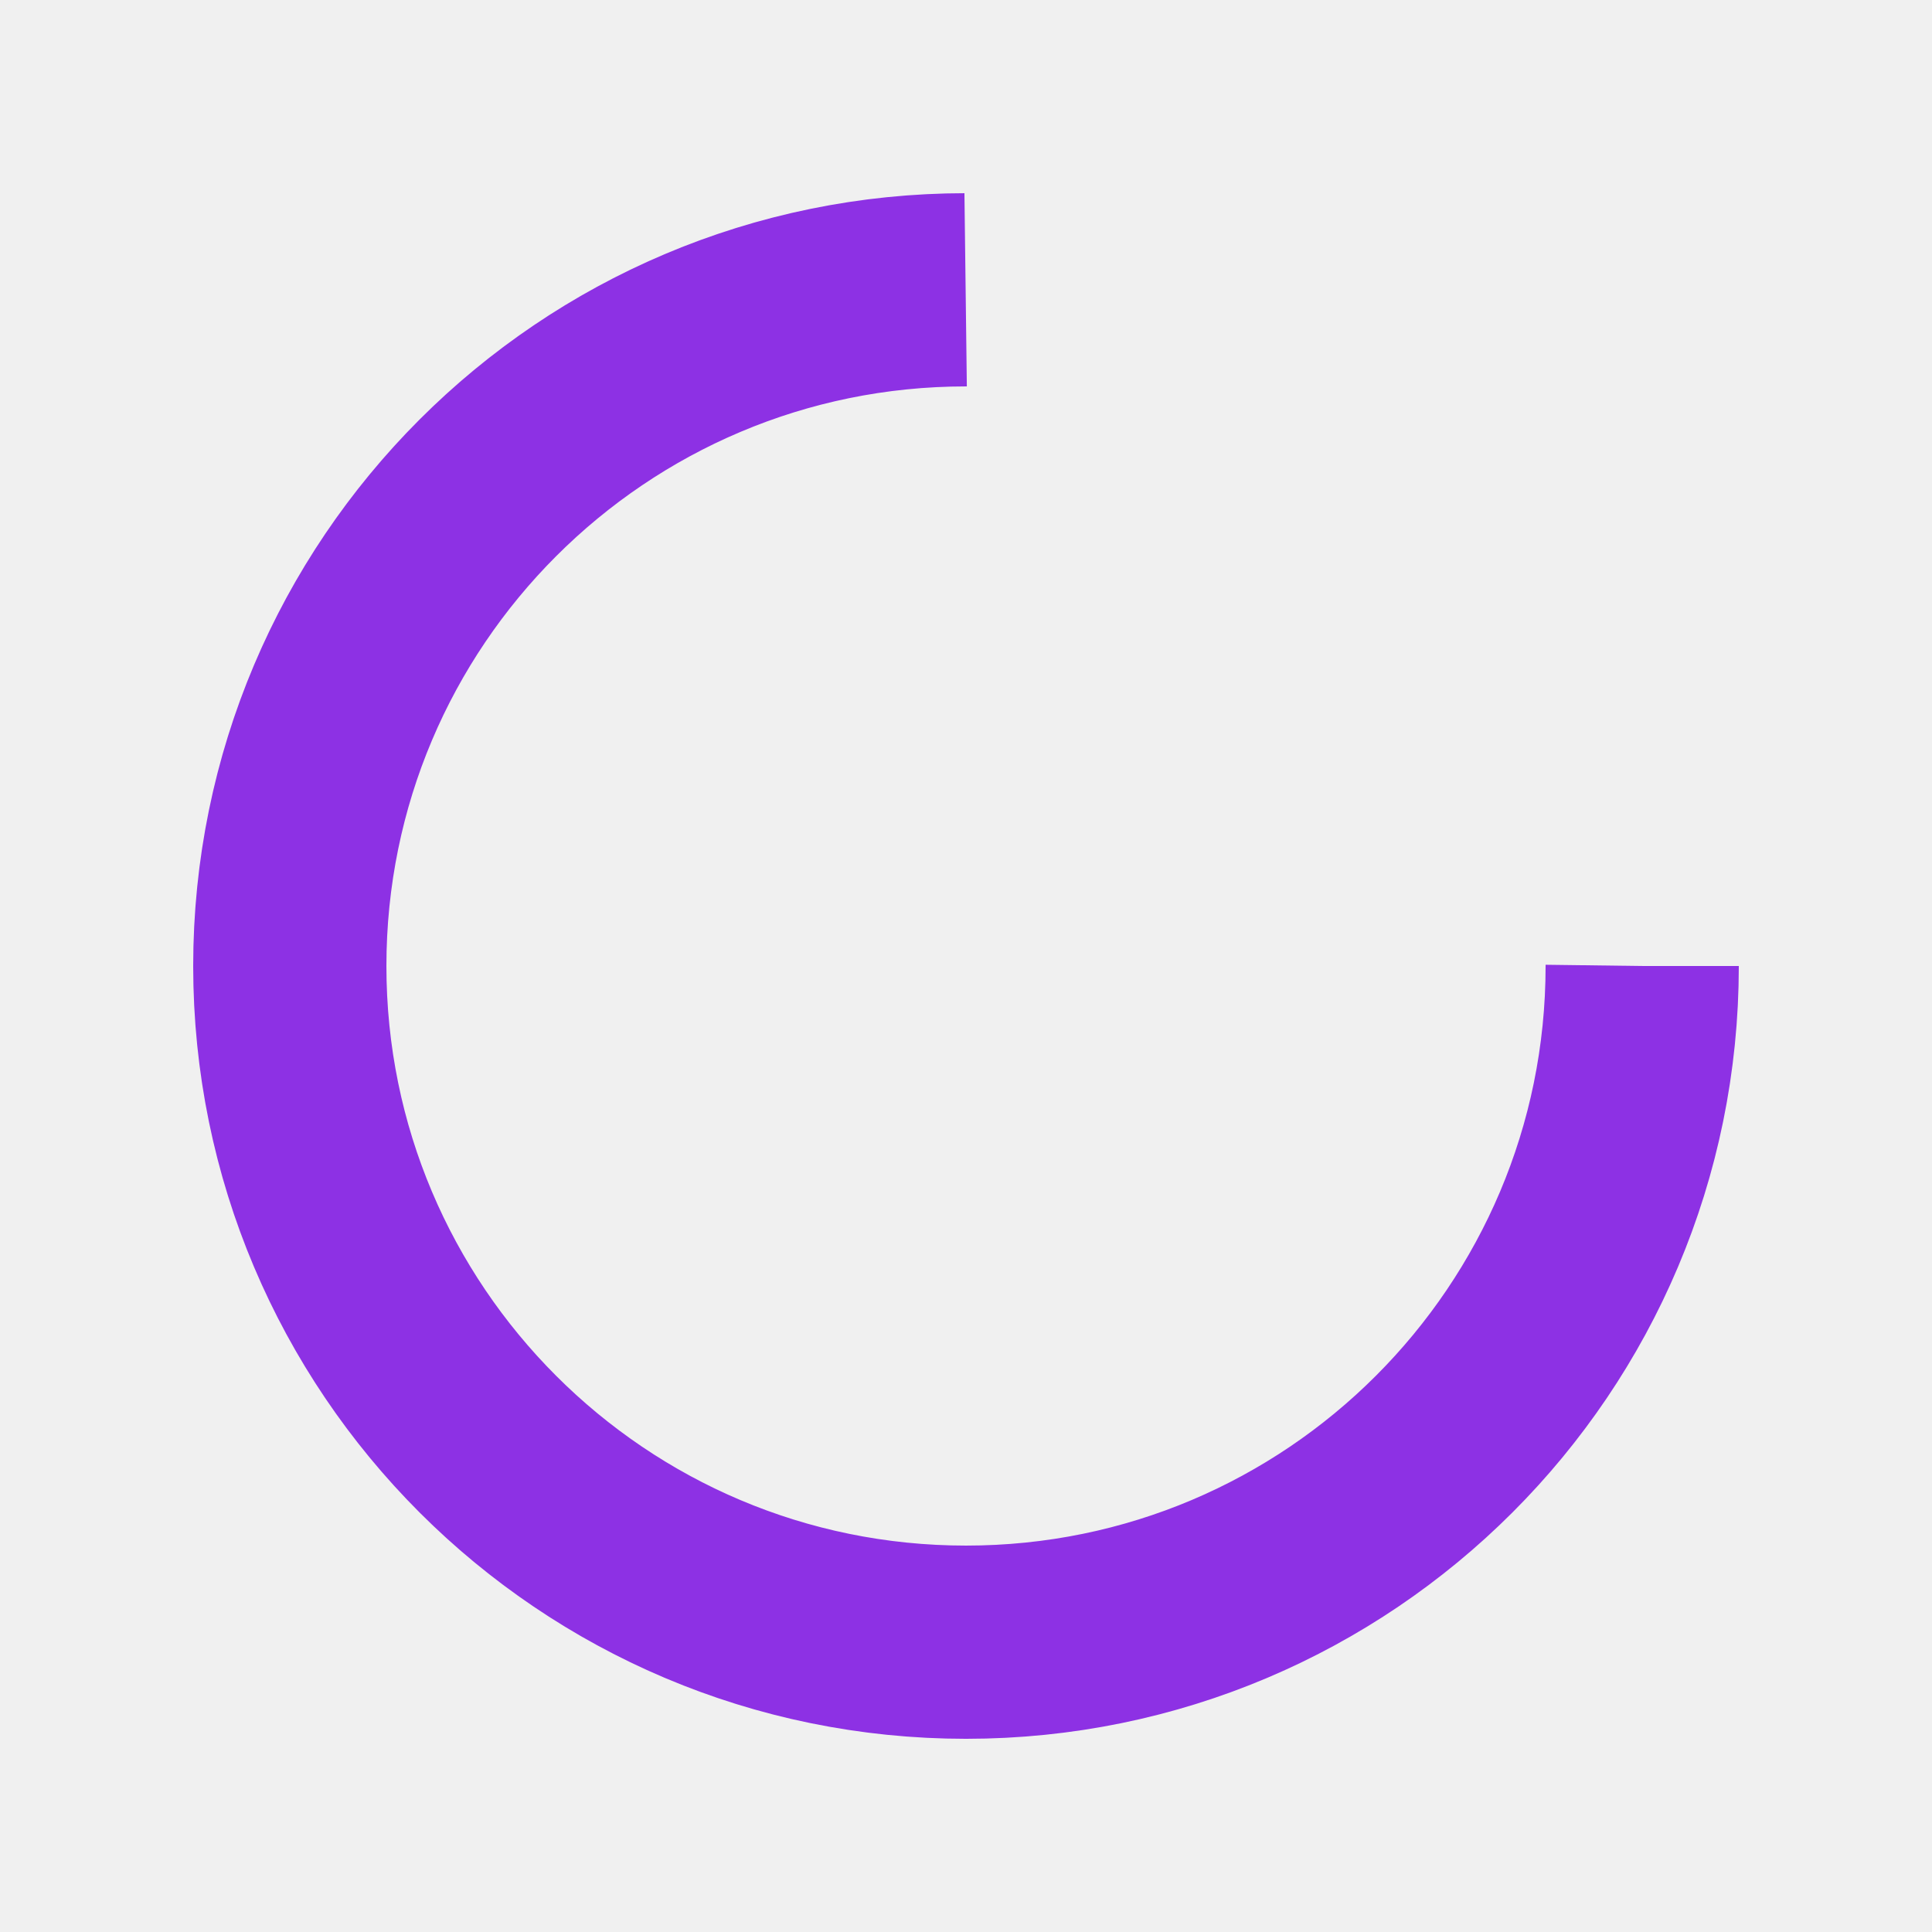
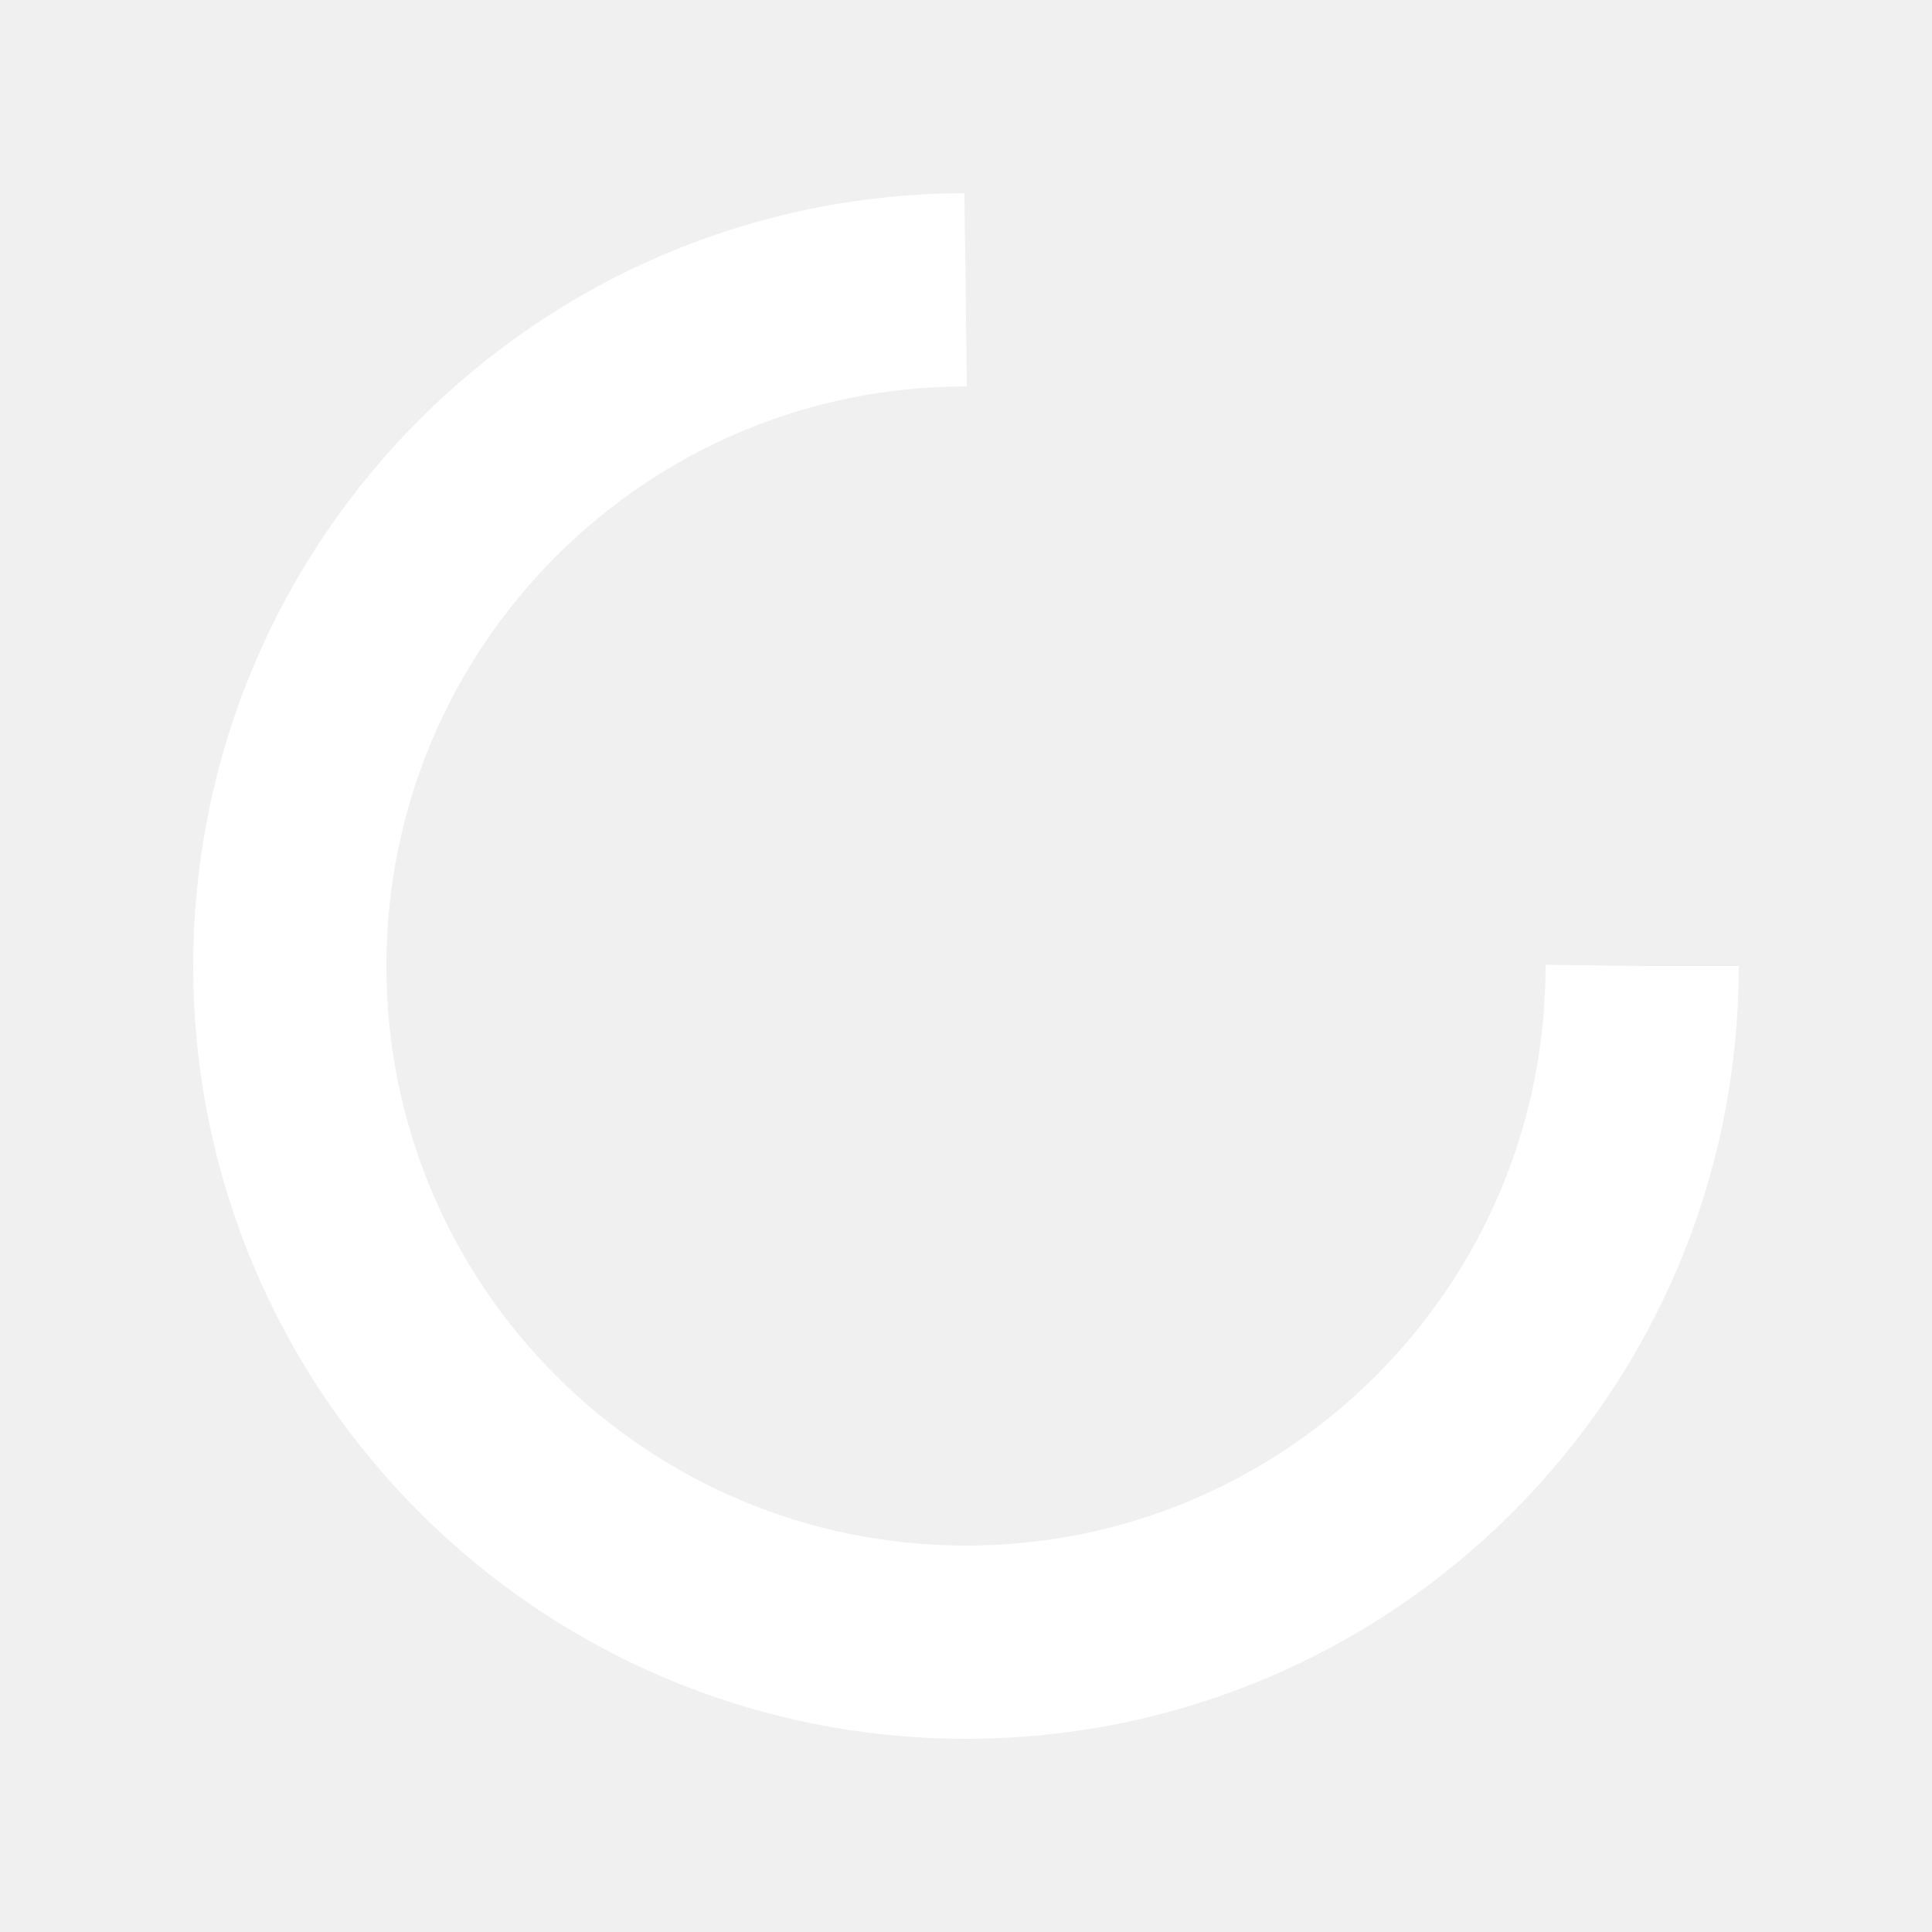
<svg xmlns="http://www.w3.org/2000/svg" style="margin: auto; background: rgba(255, 255, 255, 0); display: block;" width="200px" height="200px" viewBox="0 0 100 100" preserveAspectRatio="xMidYMid">
-   <circle cx="50" cy="50" fill="none" stroke="#8D31E4" stroke-width="10" r="35" stroke-dasharray="164.934 56.978">
+   <circle cx="50" cy="50" fill="none" stroke="#ffffff" stroke-width="10" r="35" stroke-dasharray="164.934 56.978">
    <animateTransform attributeName="transform" type="rotate" repeatCount="indefinite" dur="1s" values="0 50 50;360 50 50" keyTimes="0;1" />
  </circle>
</svg>
